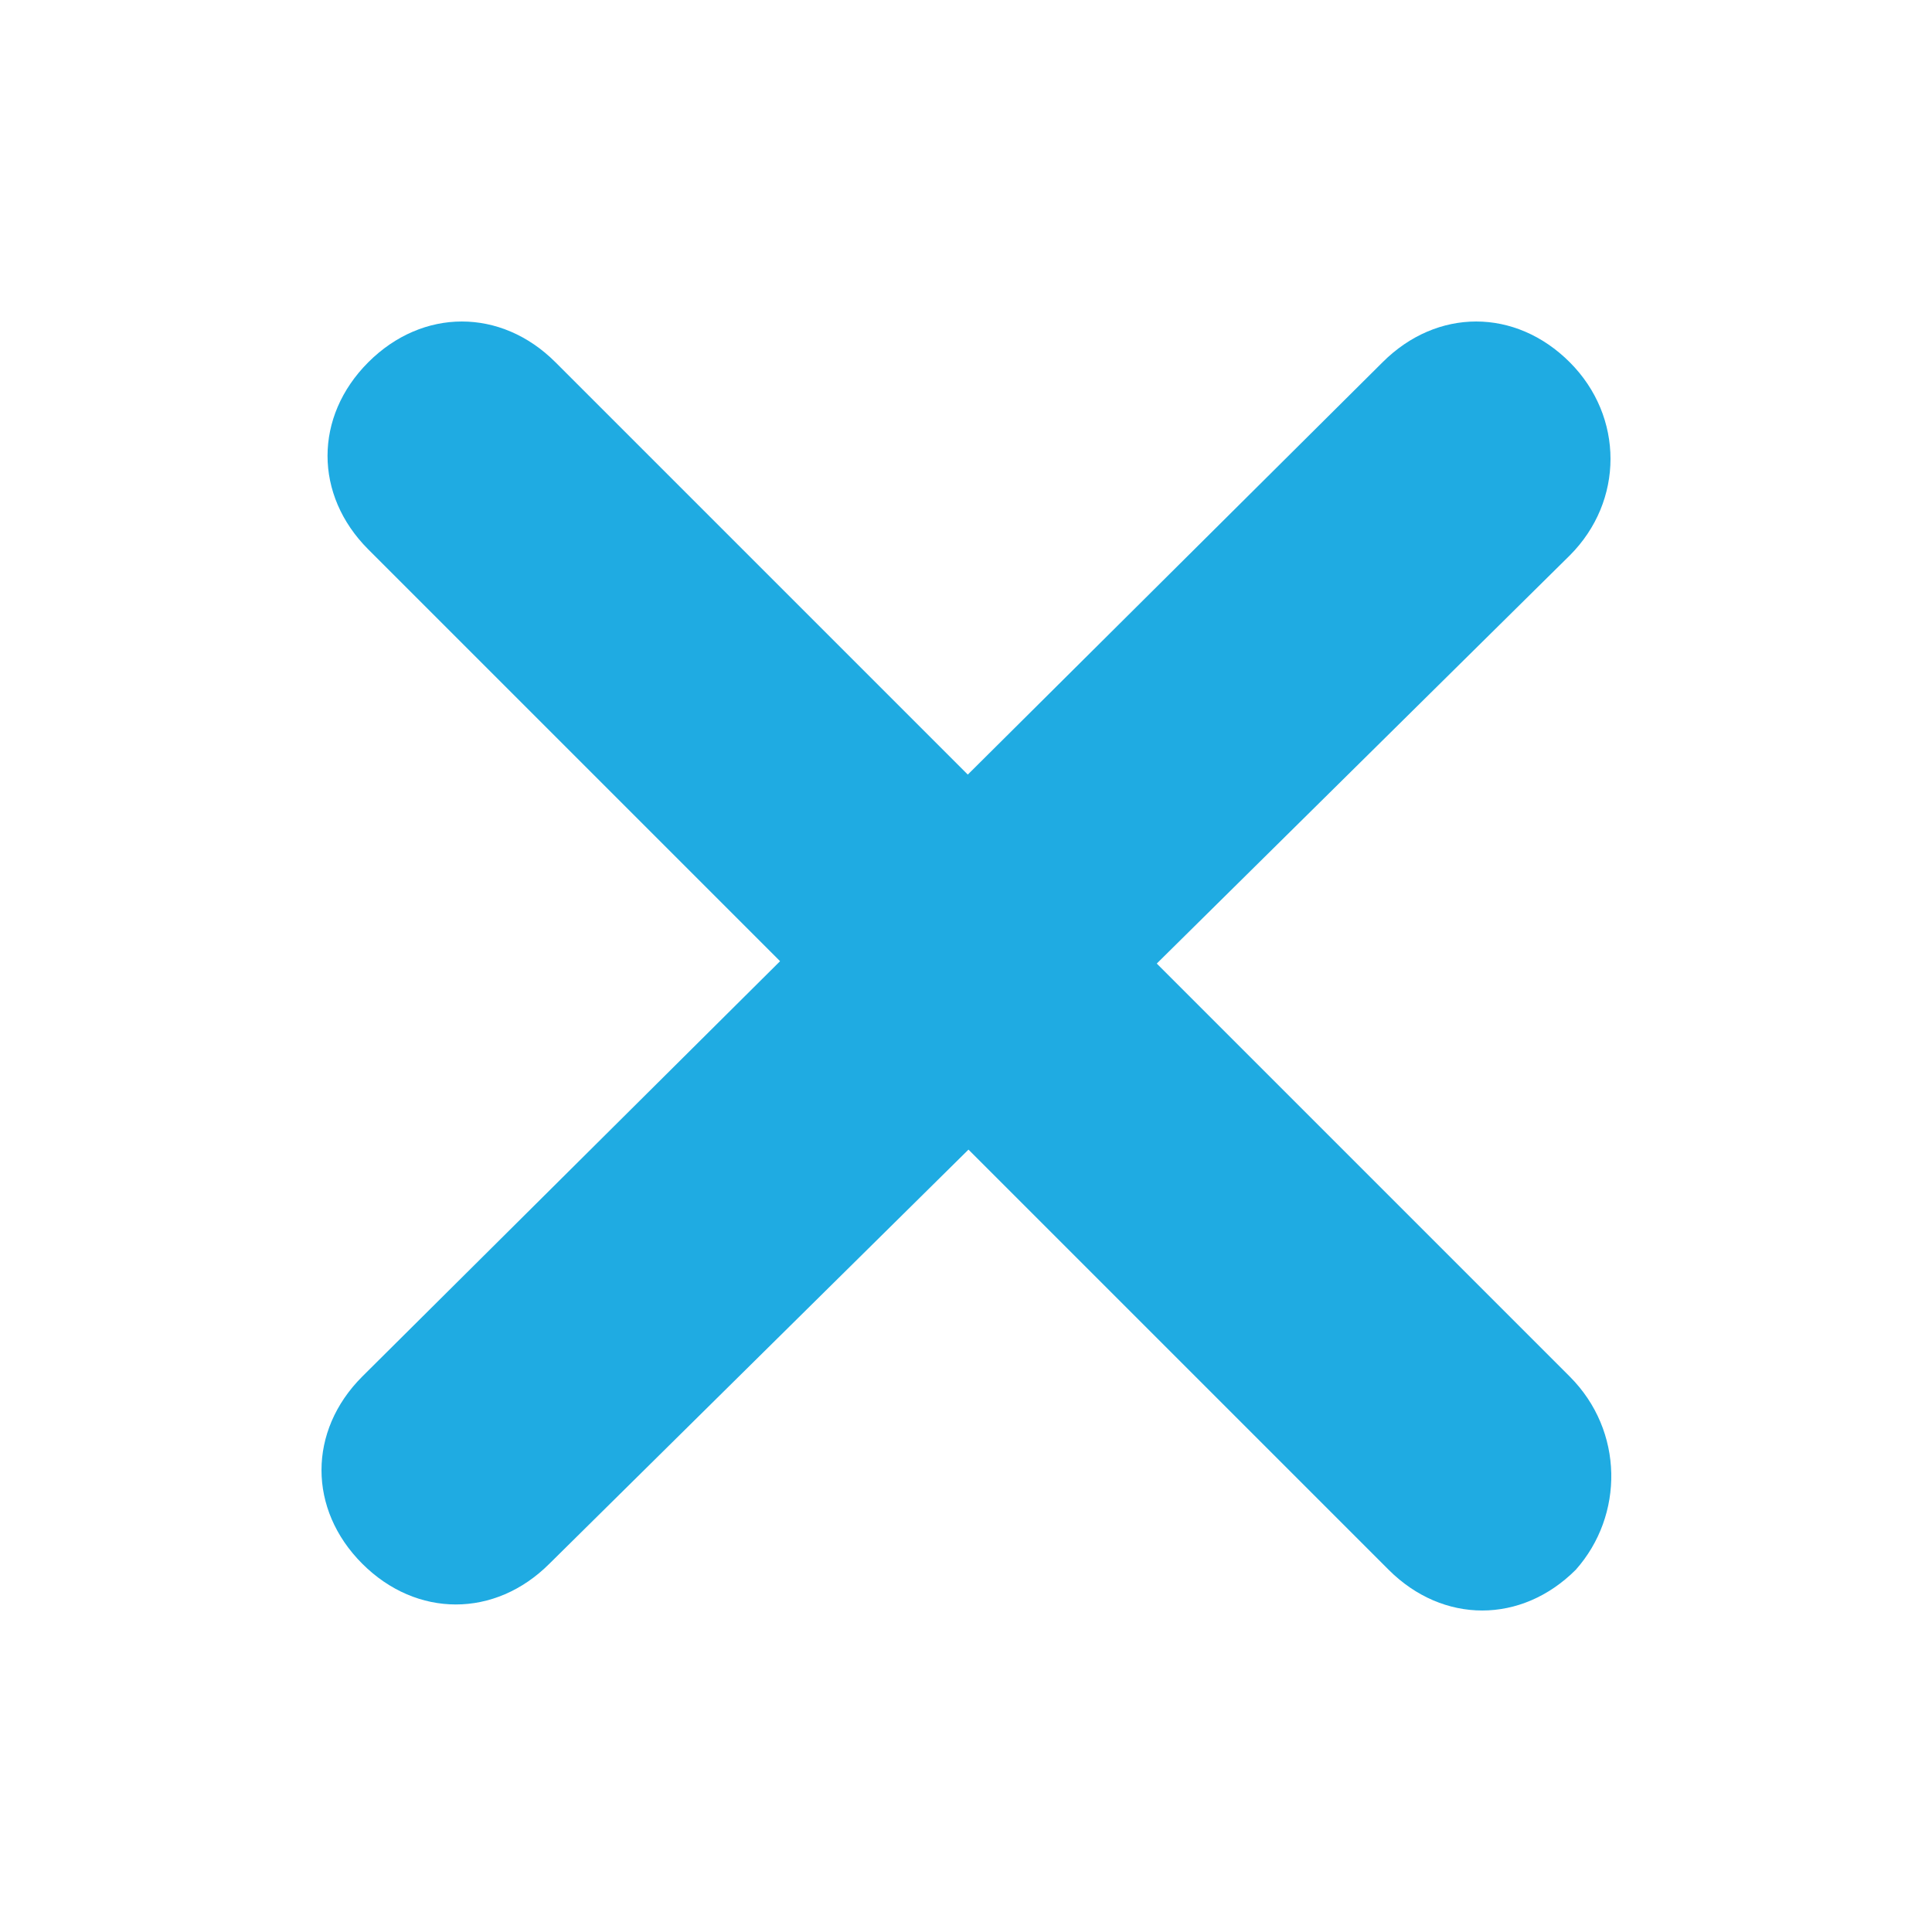
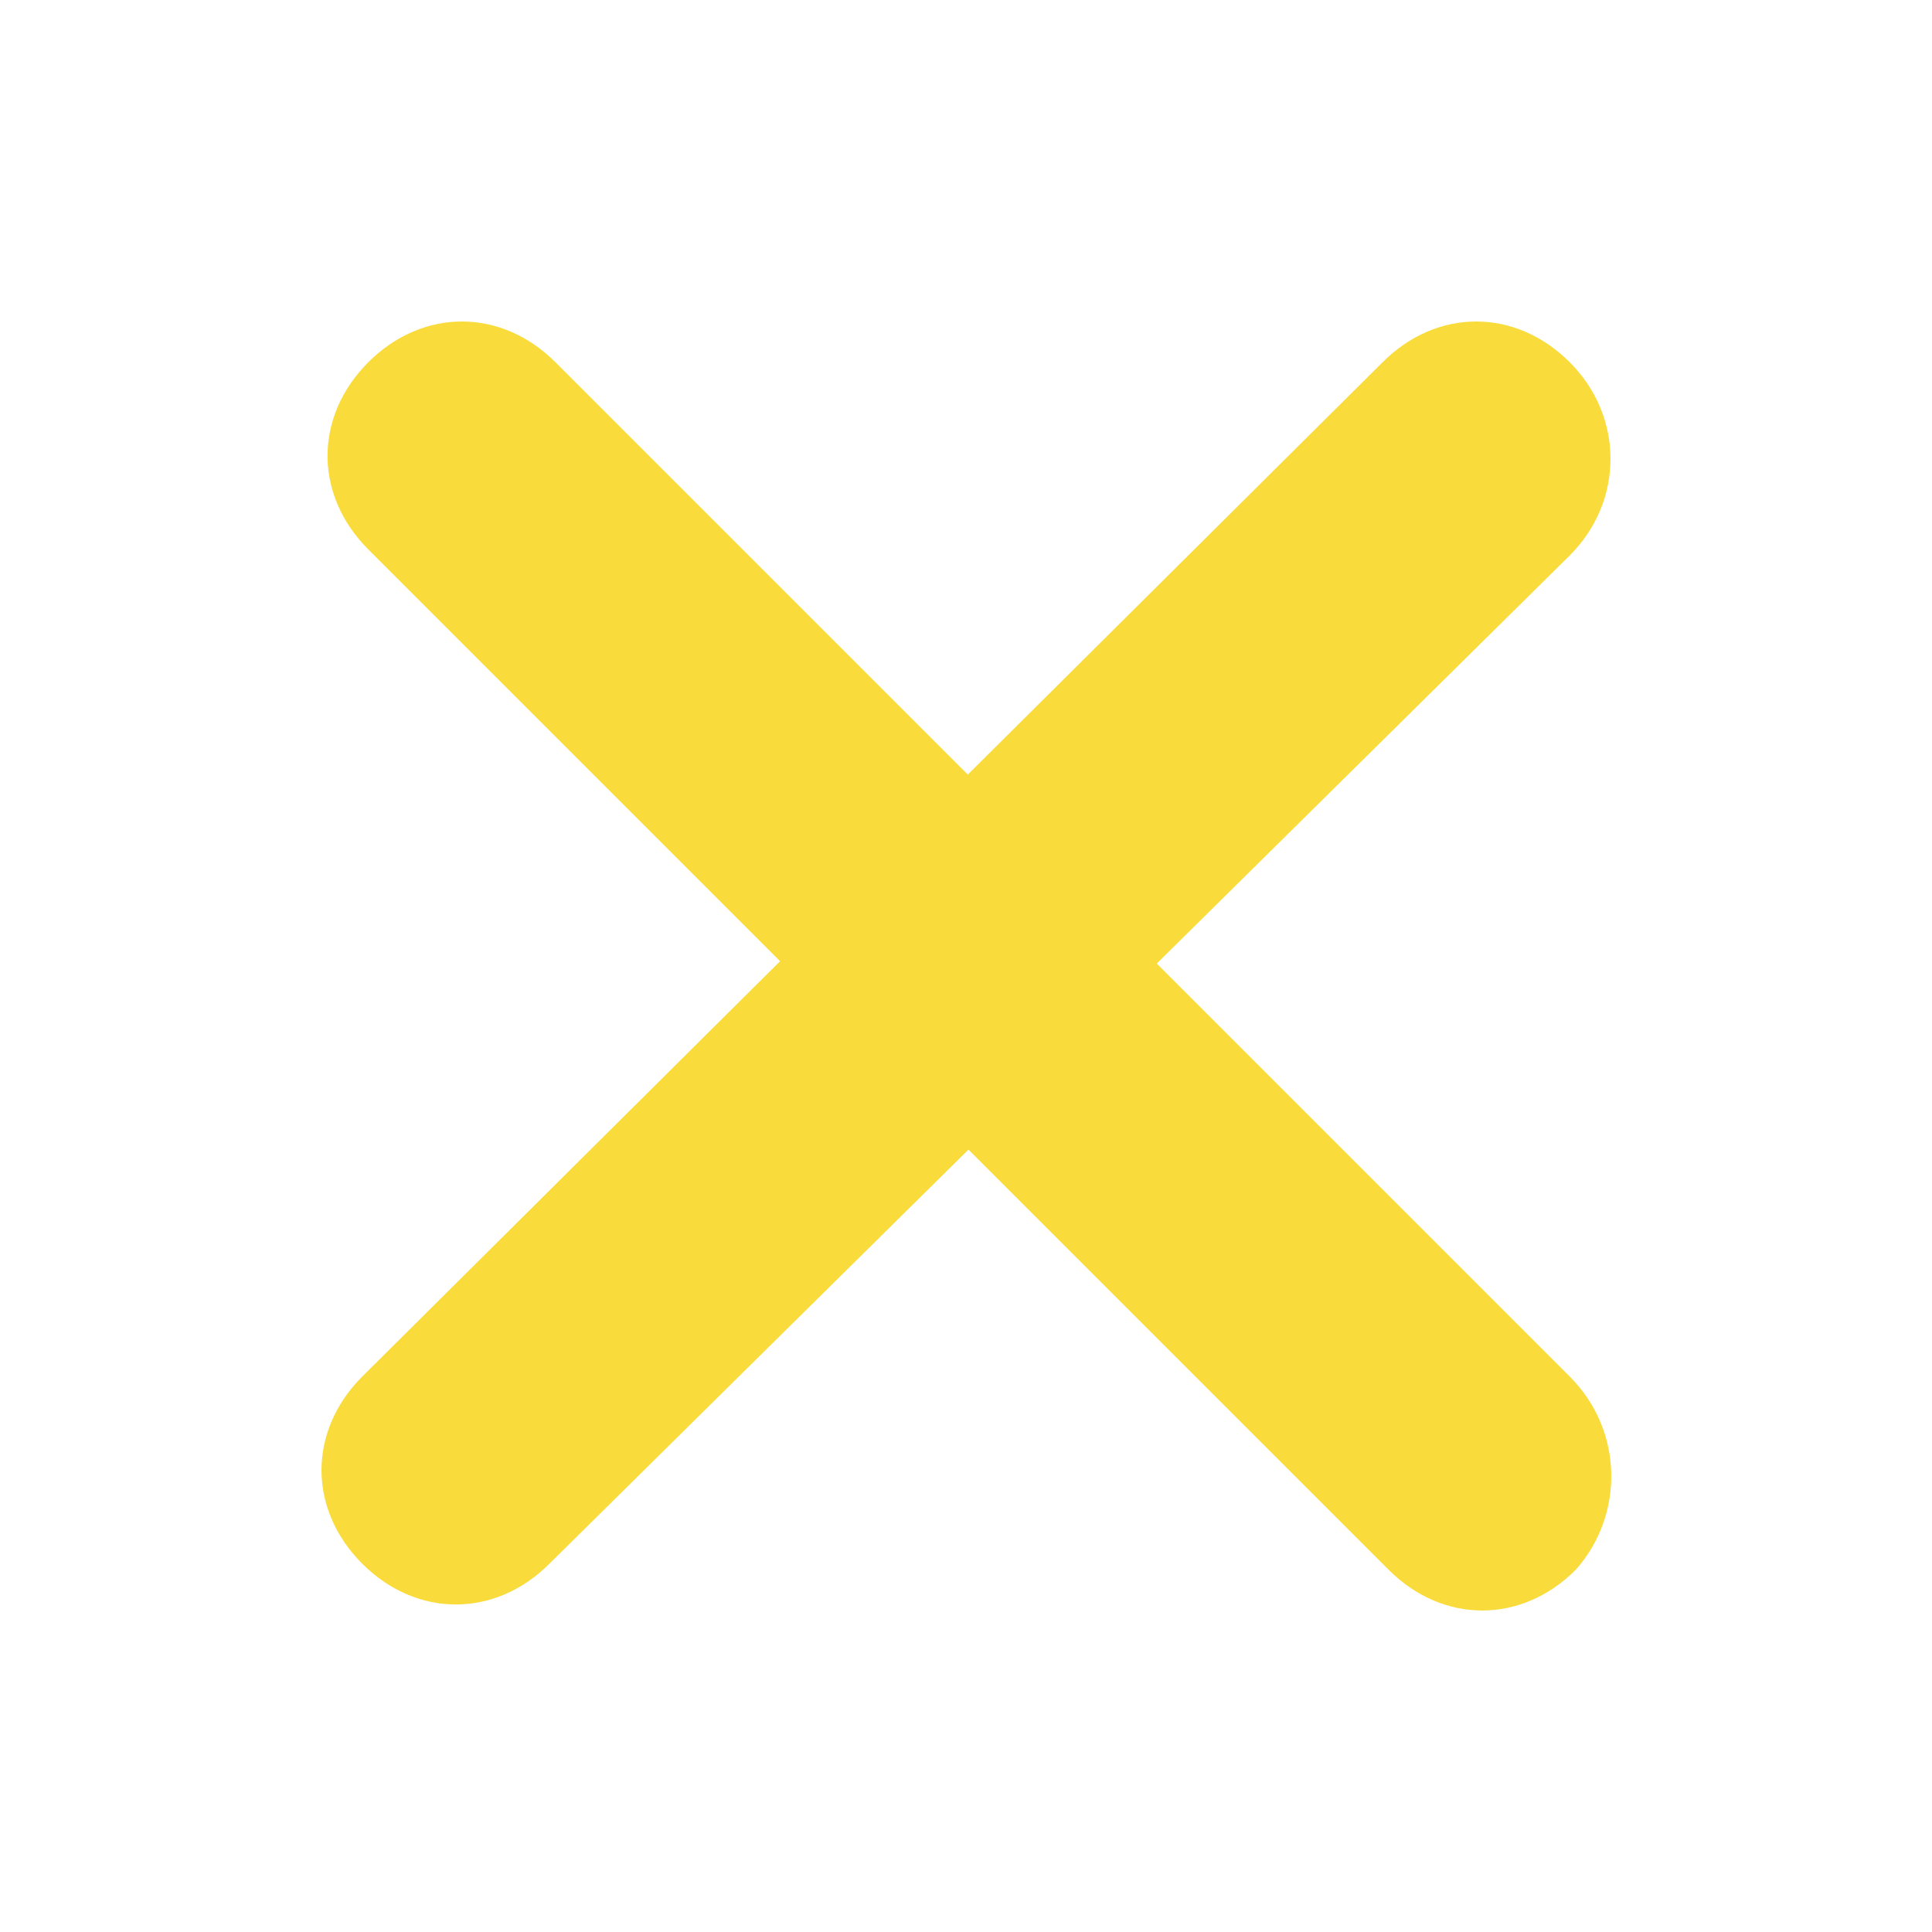
<svg xmlns="http://www.w3.org/2000/svg" version="1.1" id="Layer_1" x="0px" y="0px" viewBox="0 0 32 32" style="enable-background:new 0 0 32 32;" xml:space="preserve">
  <style type="text/css">
- 	.st0{fill:#1FABE2;}
+ 	.st0{fill:#F9DC3B;}
</style>
  <g id="Rounded_Rectangle_6">
    <g>
      <path class="st0" d="M26,6c-0.9-0.9-2.2-0.9-3.1,0L6,22.8c-0.9,0.9-0.9,2.2,0,3.1s2.2,0.9,3.1,0L26,9.2C26.9,8.3,26.9,6.9,26,6z" />
    </g>
  </g>
  <g id="Rounded_Rectangle_6_copy">
    <g>
      <path class="st0" d="M26,22.8L9.2,6C8.3,5.1,7,5.1,6.1,6s-0.9,2.2,0,3.1L23,26c0.9,0.9,2.2,0.9,3.1,0C26.9,25.1,26.9,23.7,26,22.8    z" />
    </g>
  </g>
</svg>
